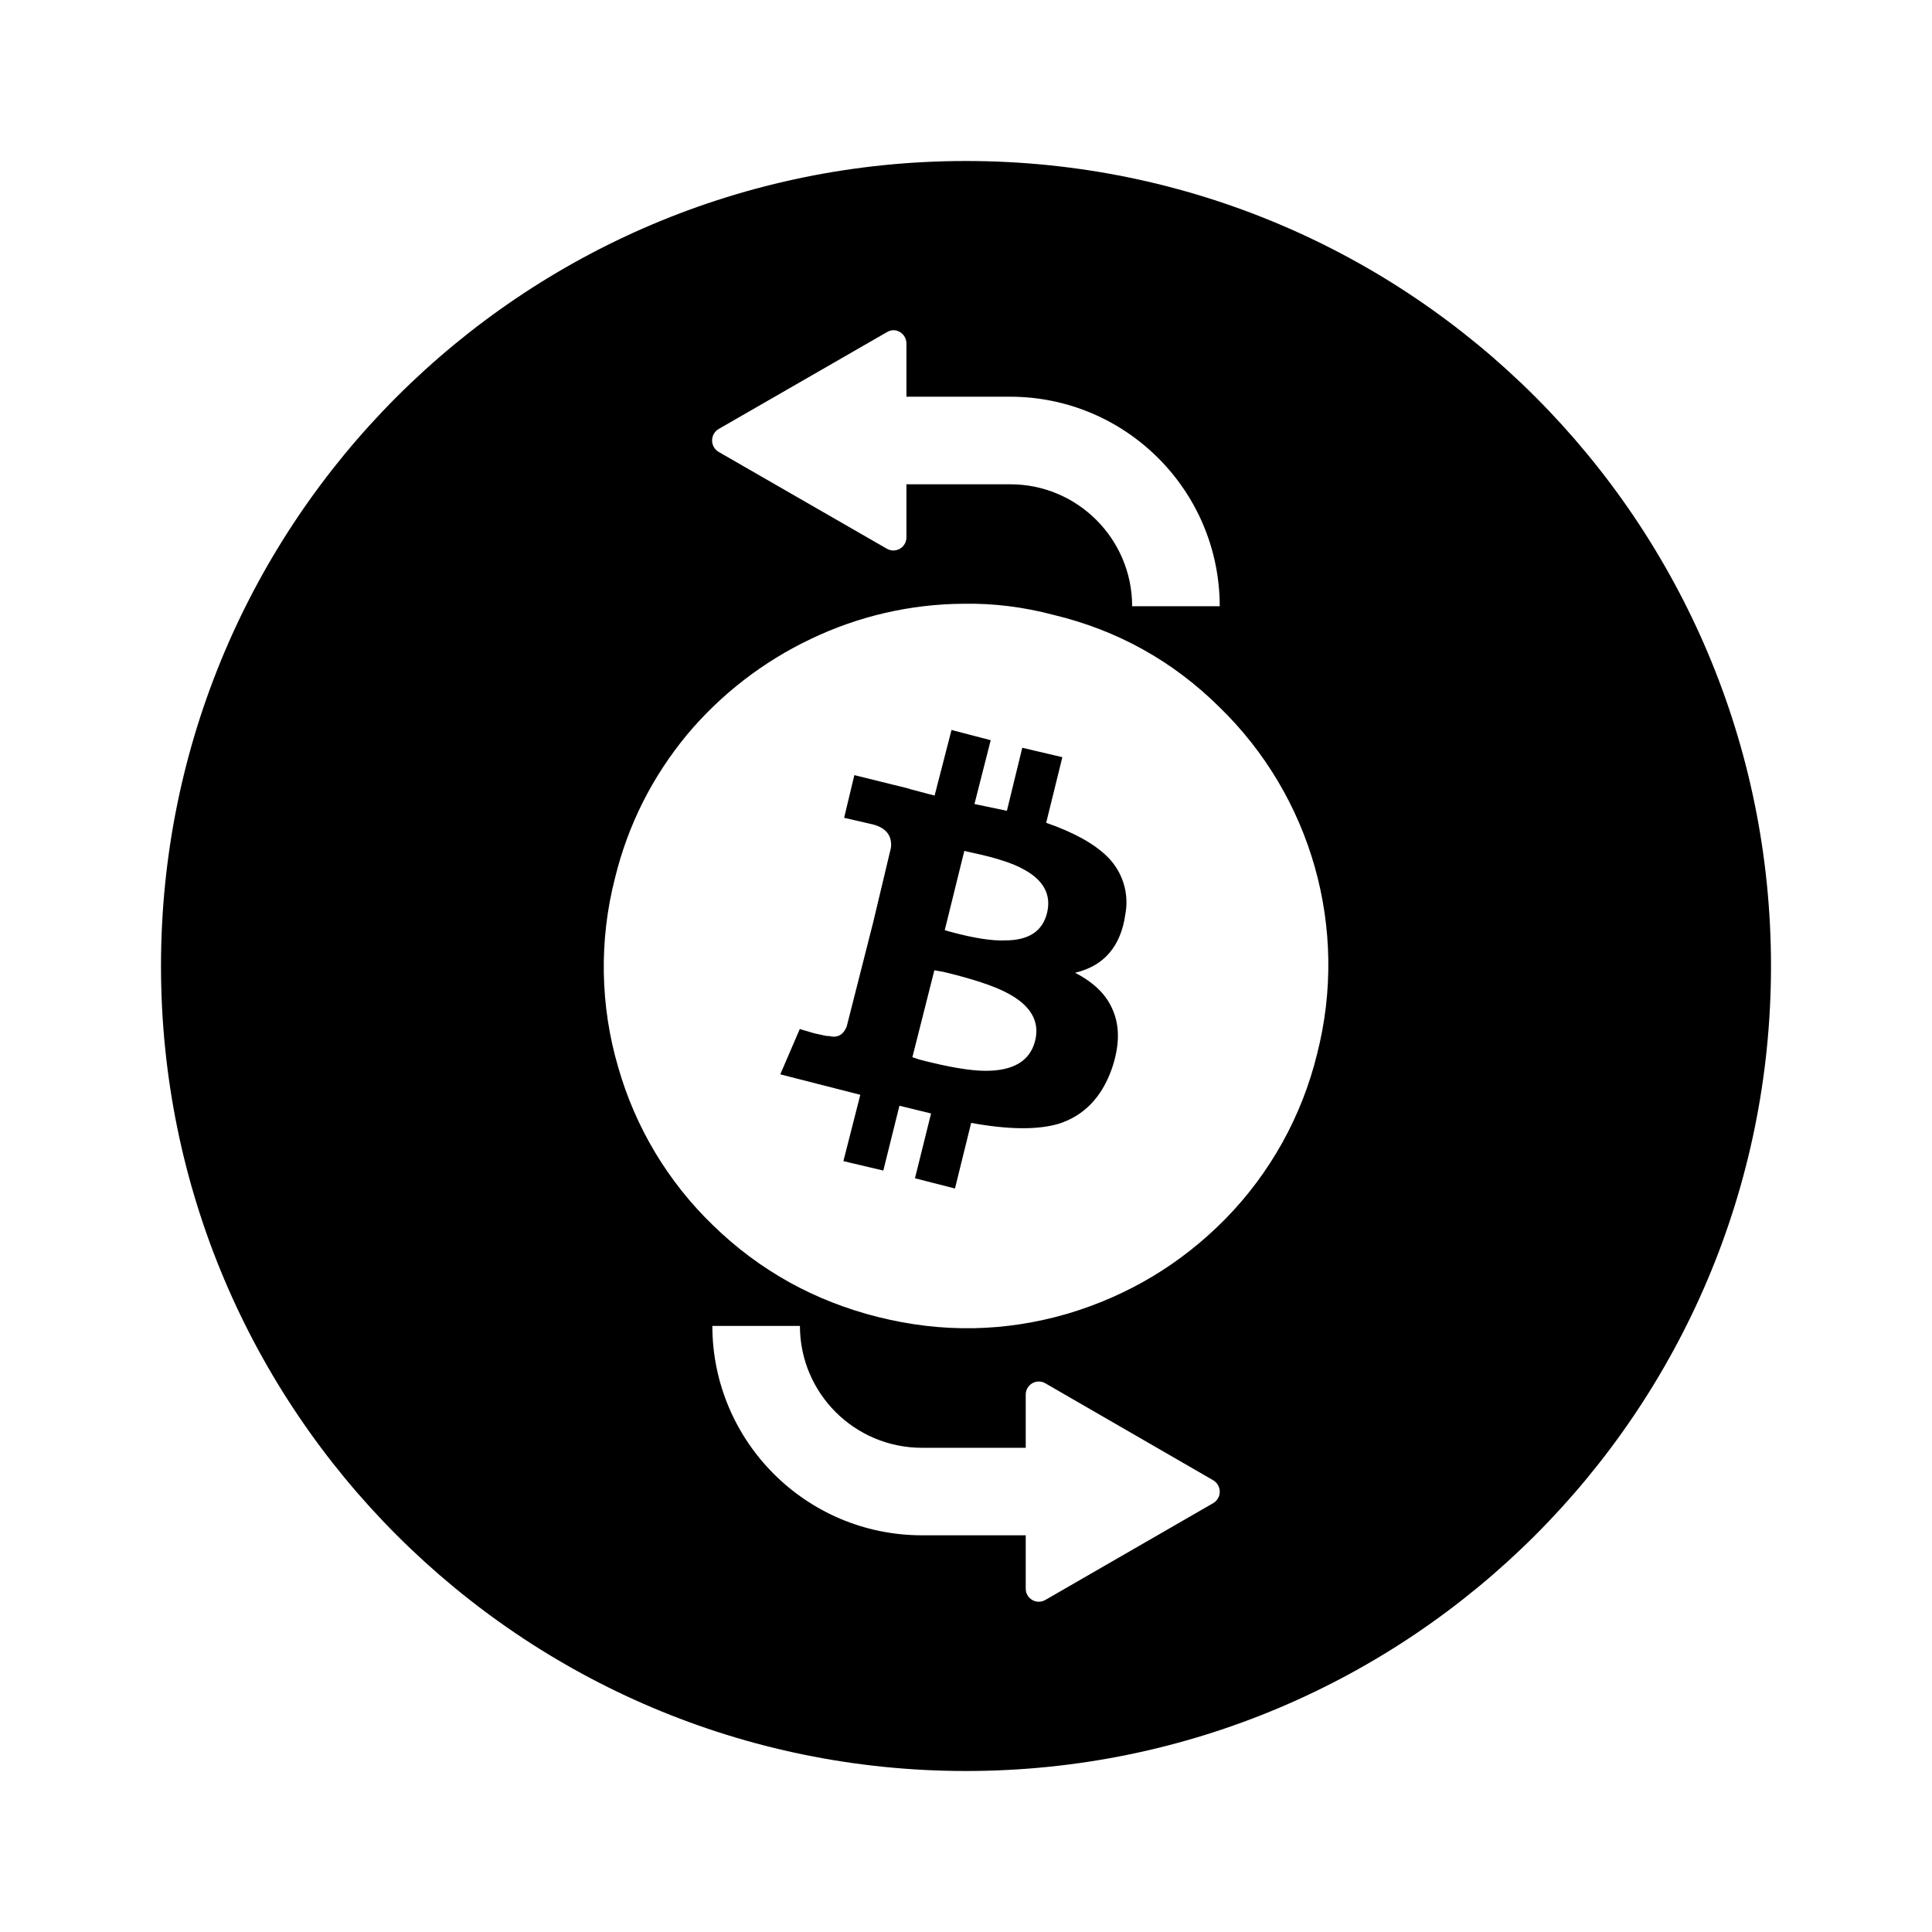
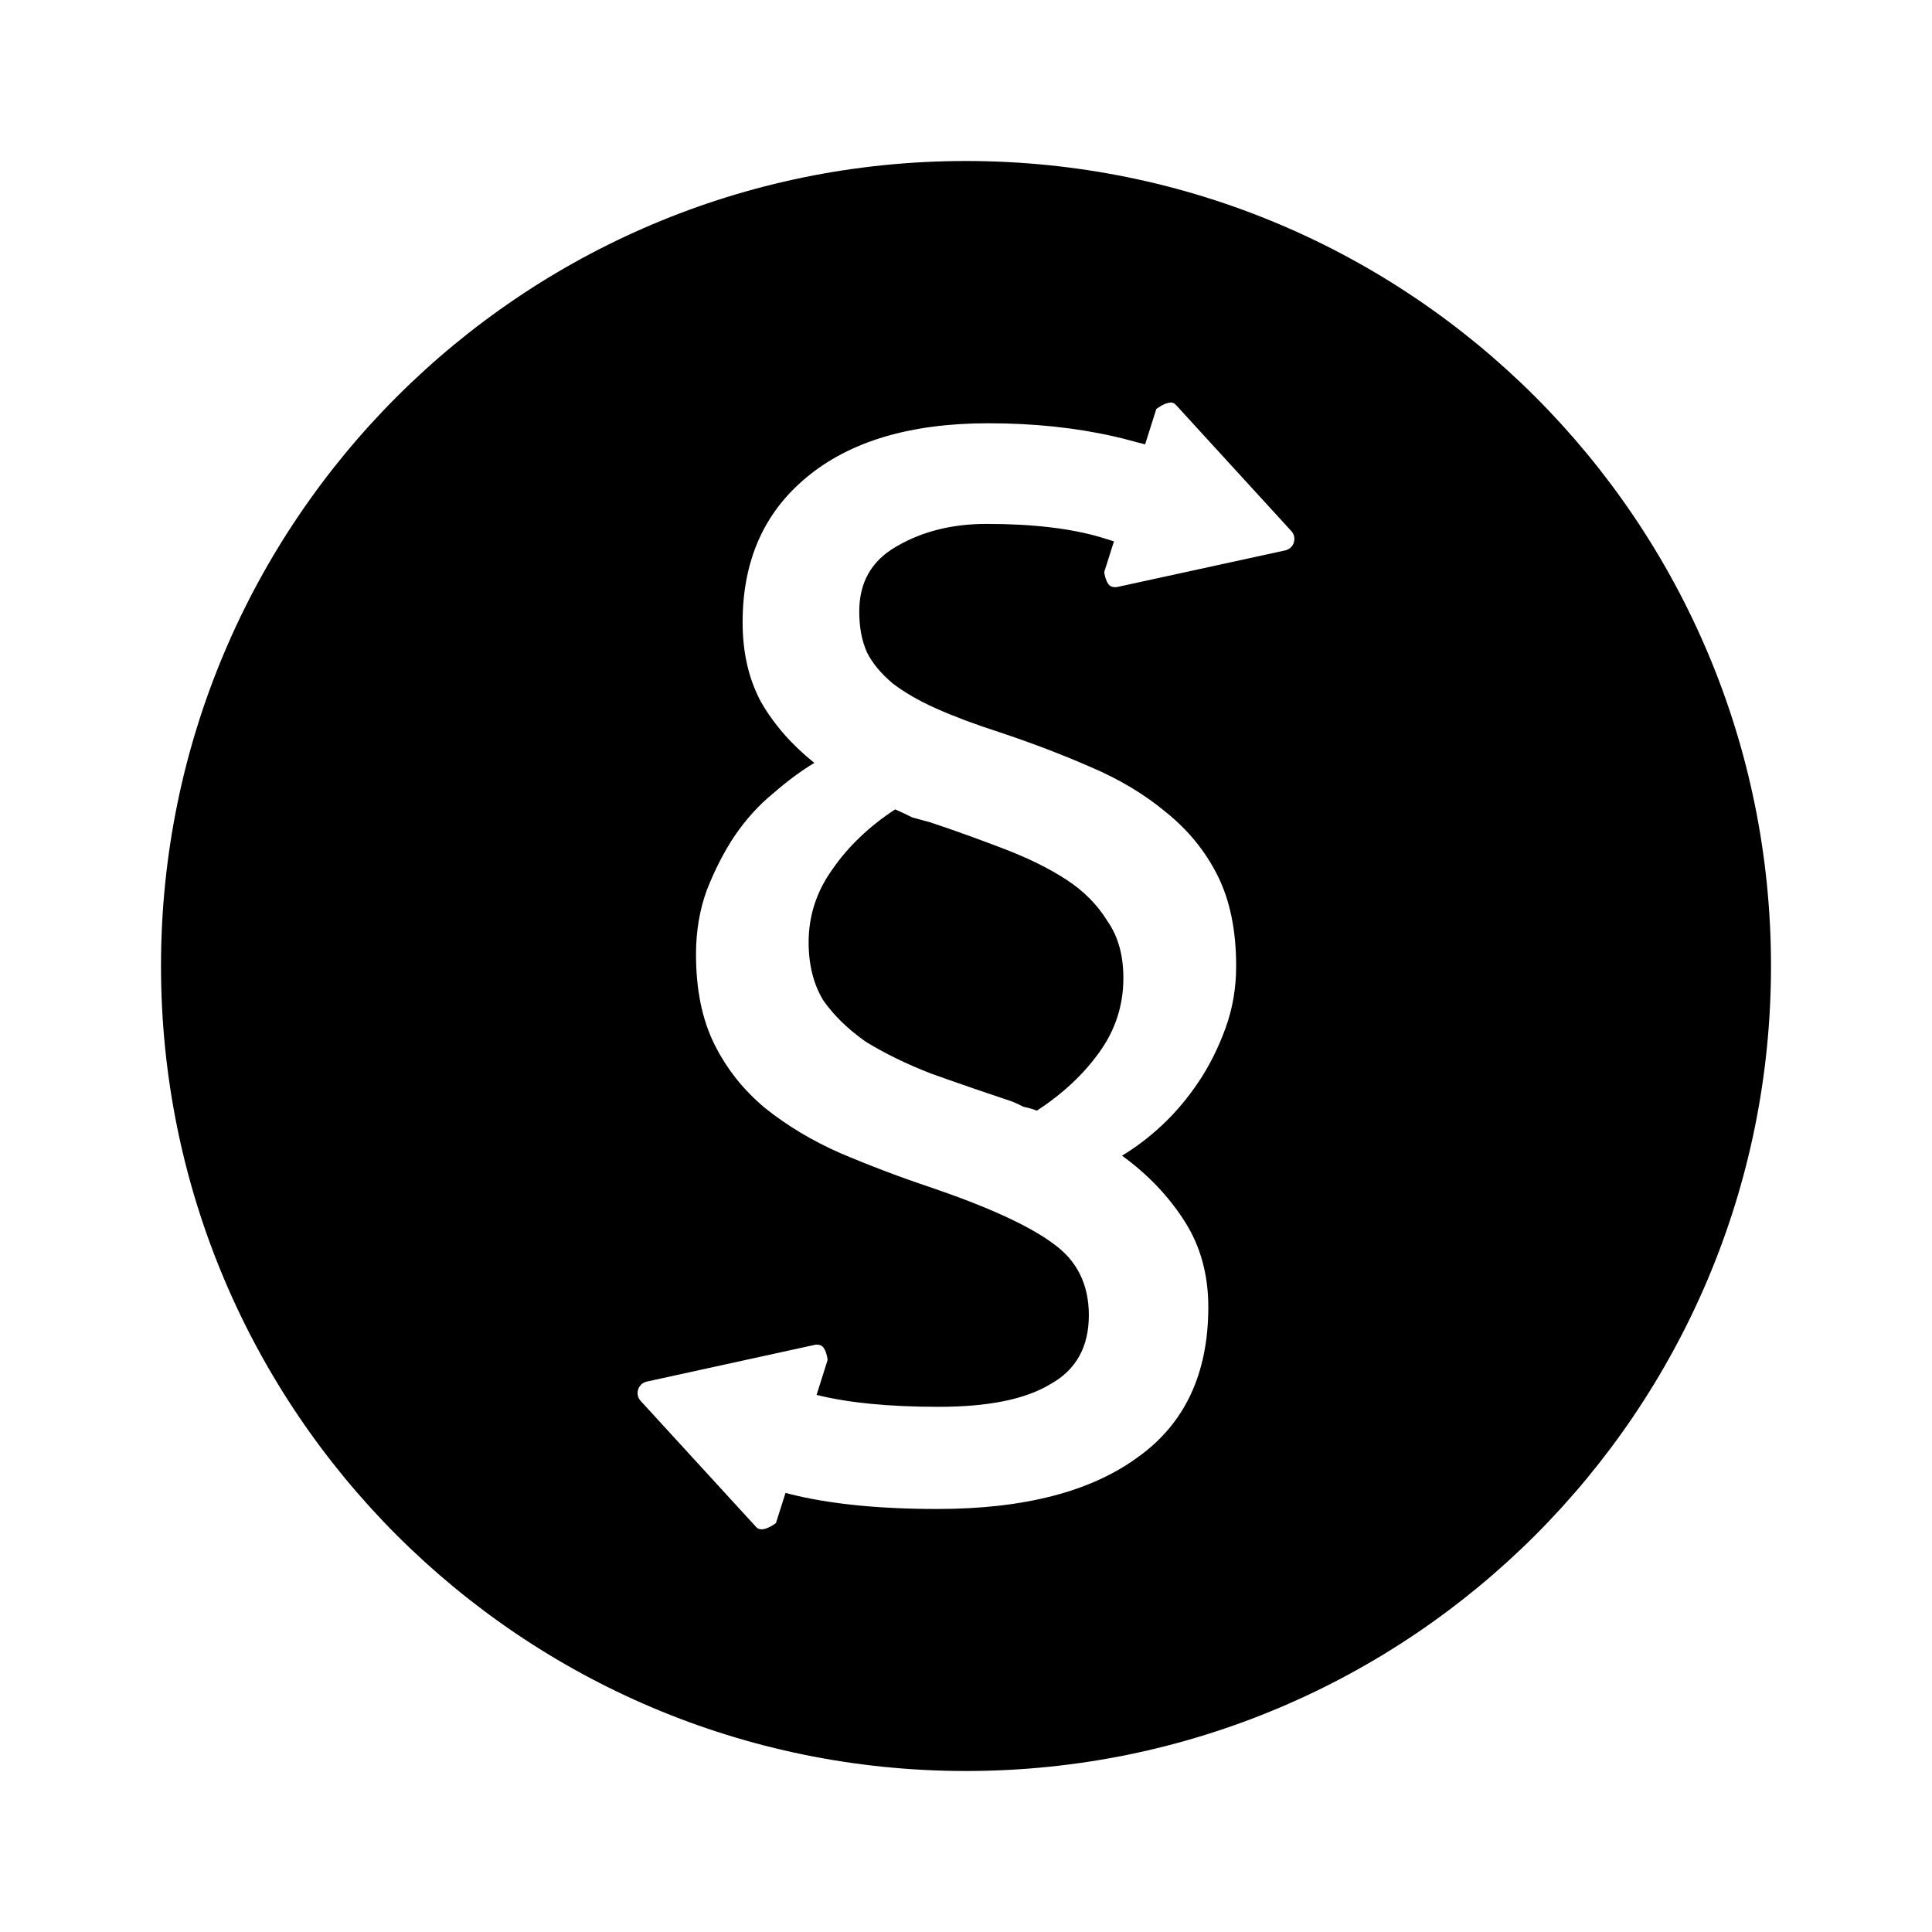
- <svg xmlns="http://www.w3.org/2000/svg" viewBox="0 0 24 24">
-   <path d="M12 2A10 10 0 0 0 2 12a10 10 0 0 0 10 10 10 10 0 0 0 10-10A10 10 0 0 0 12 2zm-.902 2.102c.09 0 .162.075.162.166v.66h1.29a2.606 2.606 0 0 1 2.602 2.603h-1.088c0-.835-.678-1.515-1.513-1.515H11.26v.66a.162.162 0 0 1-.244.14l-2.09-1.203a.165.165 0 0 1 0-.283l2.09-1.203a.157.157 0 0 1 .082-.025zm.87 3.398c.375-.007.748.04 1.122.139.79.19 1.476.57 2.055 1.142a4.462 4.462 0 0 1 1.217 4.309 4.428 4.428 0 0 1-1.143 2.055c-.55.557-1.204.95-1.96 1.175-.776.226-1.558.239-2.349.041s-1.476-.578-2.055-1.142a4.406 4.406 0 0 1-1.175-1.96 4.425 4.425 0 0 1-.041-2.349c.162-.663.462-1.26.9-1.789a4.56 4.56 0 0 1 1.53-1.182 4.447 4.447 0 0 1 1.9-.439zm-.148 1.568-.21.815-.319-.084h.01l-.688-.17-.127.53.36.083c.162.043.237.14.222.287l-.222.932-.328 1.291c-.043.106-.117.145-.223.117 0 .007-.06-.005-.18-.033l-.18-.053-.242.563.994.254-.21.824.496.117.2-.805.393.096-.2.805.497.127.201-.815c.466.085.83.088 1.09.01.31-.099.53-.325.656-.678.1-.29.102-.537.01-.742-.077-.183-.232-.335-.465-.455.36-.085.569-.328.625-.73a.796.796 0 0 0-.222-.71c-.163-.162-.416-.303-.762-.423l.201-.815-.498-.117-.191.783-.403-.084.202-.793-.487-.127zm.159 1.502.095.022c.297.063.513.133.647.21.247.135.341.316.285.542-.057.226-.23.338-.52.338-.162.007-.388-.028-.677-.106l-.073-.021.243-.985zm-.372 1.483.118.021c.353.085.61.17.773.254.304.155.423.357.36.604-.064.247-.268.37-.614.37-.19 0-.463-.046-.816-.138l-.094-.031.273-1.08zm-2.76 4.418h1.09c0 .836.678 1.513 1.514 1.514h1.291v-.66a.162.162 0 0 1 .244-.141l2.086 1.205a.165.165 0 0 1 0 .283l-2.086 1.203a.162.162 0 0 1-.244-.14v-.663H11.45a2.605 2.605 0 0 1-2.601-2.601z" />
+ <svg xmlns="http://www.w3.org/2000/svg" version="1.1" viewBox="0 0 24 24">
+   <path d="m12 2c-5.523 0-10 4.477-10 10 0 5.523 4.477 10 10 10 5.523 0 10-4.477 10-10 0-5.523-4.477-10-10-10zm2.537 3c0.026-0.001 0.05 0.007 0.068 0.027l1.438 1.572c0.073 0.083 0.031 0.213-0.076 0.238l-2.08 0.453c-0.025 0.007-0.052 0.005-0.076-0.002-0.076-0.024-0.094-0.182-0.094-0.182l0.121-0.381c-0.061-0.018-0.099-0.032-0.164-0.051-0.374-0.11-0.846-0.166-1.418-0.166-0.429 0-0.802 0.094-1.121 0.281-0.308 0.176-0.461 0.444-0.461 0.807 0 0.198 0.032 0.369 0.098 0.512 0.066 0.132 0.172 0.258 0.314 0.379 0.143 0.11 0.323 0.216 0.543 0.314s0.485 0.198 0.793 0.297c0.396 0.132 0.769 0.274 1.121 0.428 0.363 0.154 0.674 0.341 0.938 0.561 0.275 0.22 0.491 0.483 0.645 0.791 0.154 0.308 0.23 0.683 0.23 1.123 0 0.275-0.045 0.532-0.133 0.773-0.088 0.242-0.198 0.462-0.33 0.66-0.132 0.198-0.283 0.38-0.459 0.545-0.165 0.154-0.331 0.278-0.496 0.377 0.319 0.231 0.578 0.503 0.775 0.811 0.198 0.308 0.297 0.664 0.297 1.07 0 0.824-0.29 1.446-0.873 1.863-0.583 0.429-1.415 0.645-2.492 0.645-0.737 0-1.344-0.063-1.828-0.184-0.022-0.005-0.037-0.011-0.059-0.016l-0.119 0.375s-0.17 0.133-0.244 0.051l-1.438-1.57c-0.073-0.083-0.031-0.213 0.076-0.238l2.08-0.455c0.025-0.007 0.052-0.005 0.076 0.002 0.076 0.024 0.092 0.184 0.092 0.184l-0.137 0.434c0.396 0.099 0.902 0.148 1.518 0.148 0.616 0 1.077-0.094 1.385-0.281 0.319-0.176 0.479-0.462 0.479-0.857 0-0.385-0.149-0.682-0.445-0.891-0.297-0.22-0.798-0.45-1.502-0.691-0.396-0.132-0.774-0.276-1.137-0.43-0.352-0.154-0.665-0.343-0.939-0.562-0.264-0.22-0.473-0.481-0.627-0.789-0.154-0.308-0.23-0.681-0.23-1.121 0-0.286 0.045-0.551 0.133-0.793 0.099-0.253 0.214-0.478 0.346-0.676 0.143-0.209 0.301-0.384 0.477-0.527 0.176-0.154 0.349-0.282 0.514-0.381-0.275-0.22-0.497-0.47-0.662-0.756-0.154-0.286-0.229-0.616-0.229-0.99 0-0.759 0.261-1.357 0.789-1.797 0.539-0.451 1.294-0.676 2.262-0.676 0.561 0 1.083 0.054 1.566 0.164 0.16 0.036 0.244 0.064 0.383 0.098l0.139-0.439s0.097-0.077 0.176-0.08zm-3.418 5.055c-0.319 0.209-0.579 0.456-0.777 0.742-0.198 0.275-0.297 0.578-0.297 0.908 0 0.286 0.063 0.527 0.184 0.725 0.132 0.187 0.306 0.356 0.525 0.51 0.231 0.143 0.503 0.276 0.811 0.396 0.308 0.11 0.641 0.225 1.004 0.346 0.055 0.022 0.104 0.046 0.148 0.068 0.055 0.011 0.109 0.025 0.164 0.047 0.319-0.209 0.578-0.45 0.775-0.725 0.198-0.275 0.299-0.581 0.299-0.922 0-0.286-0.067-0.522-0.199-0.709-0.121-0.198-0.29-0.371-0.51-0.514-0.22-0.143-0.474-0.267-0.76-0.377-0.286-0.11-0.592-0.222-0.922-0.332l-0.232-0.064c-0.066-0.033-0.136-0.067-0.213-0.1z" />
</svg>
